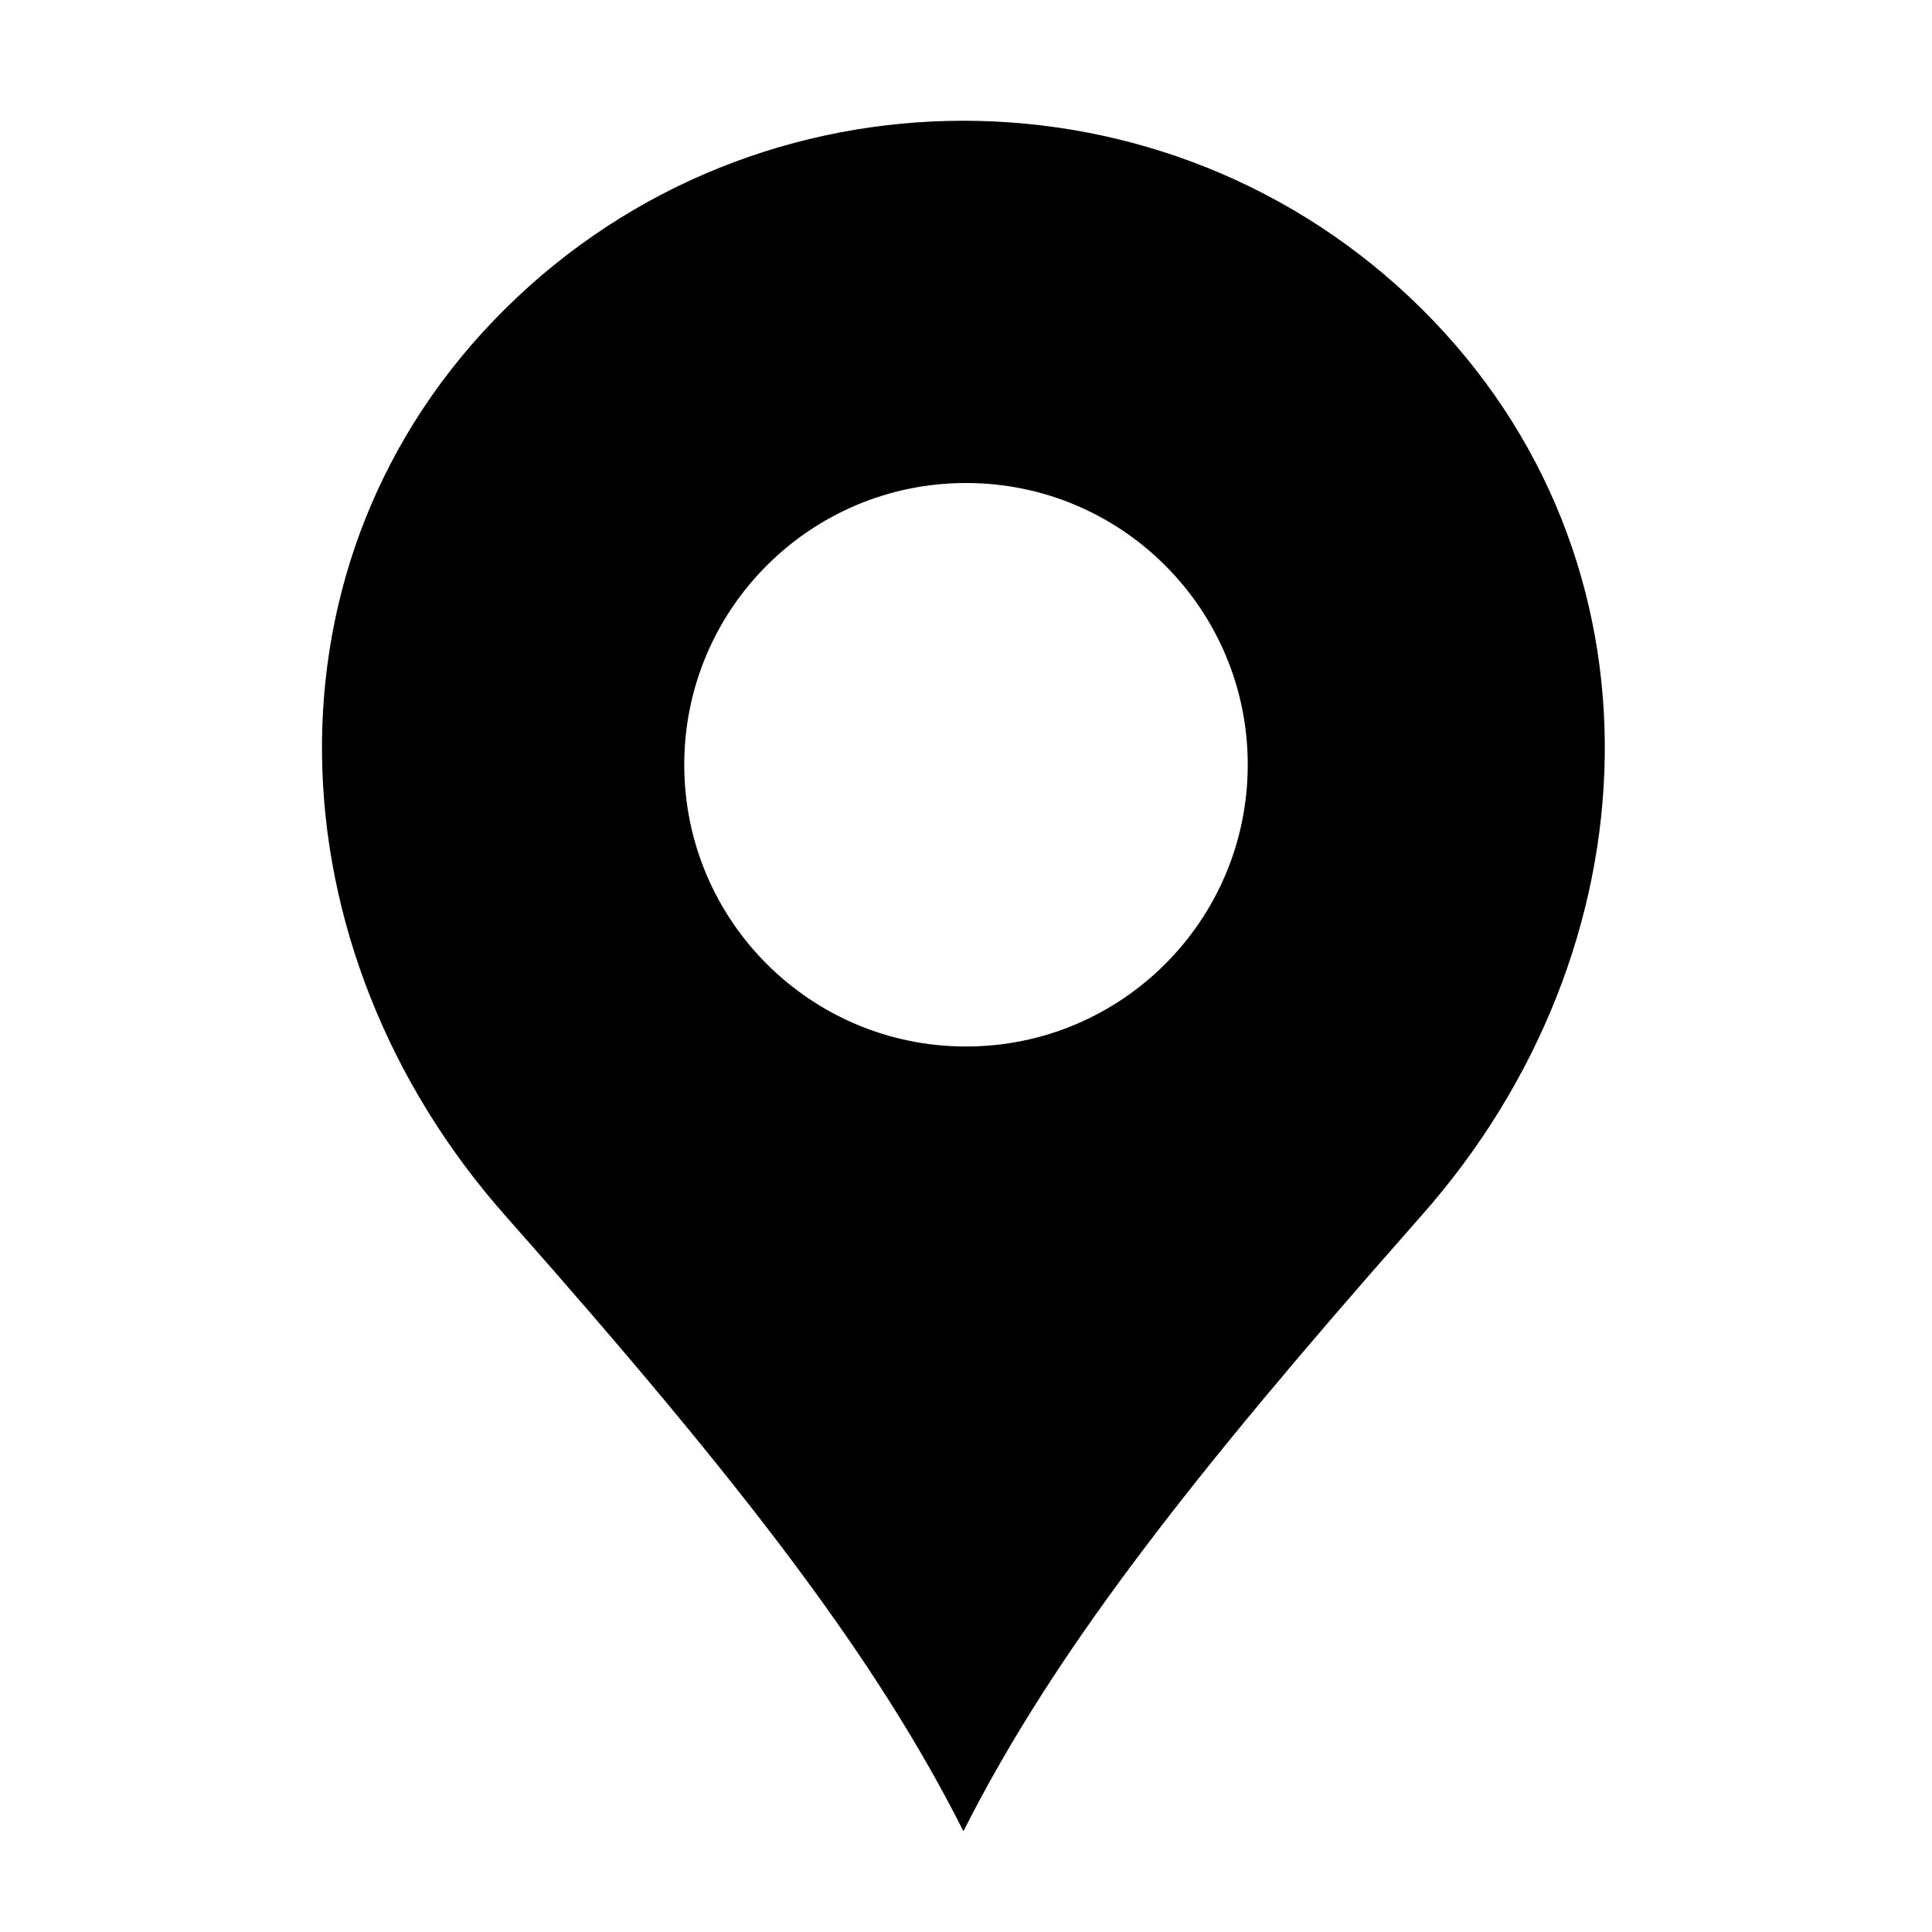
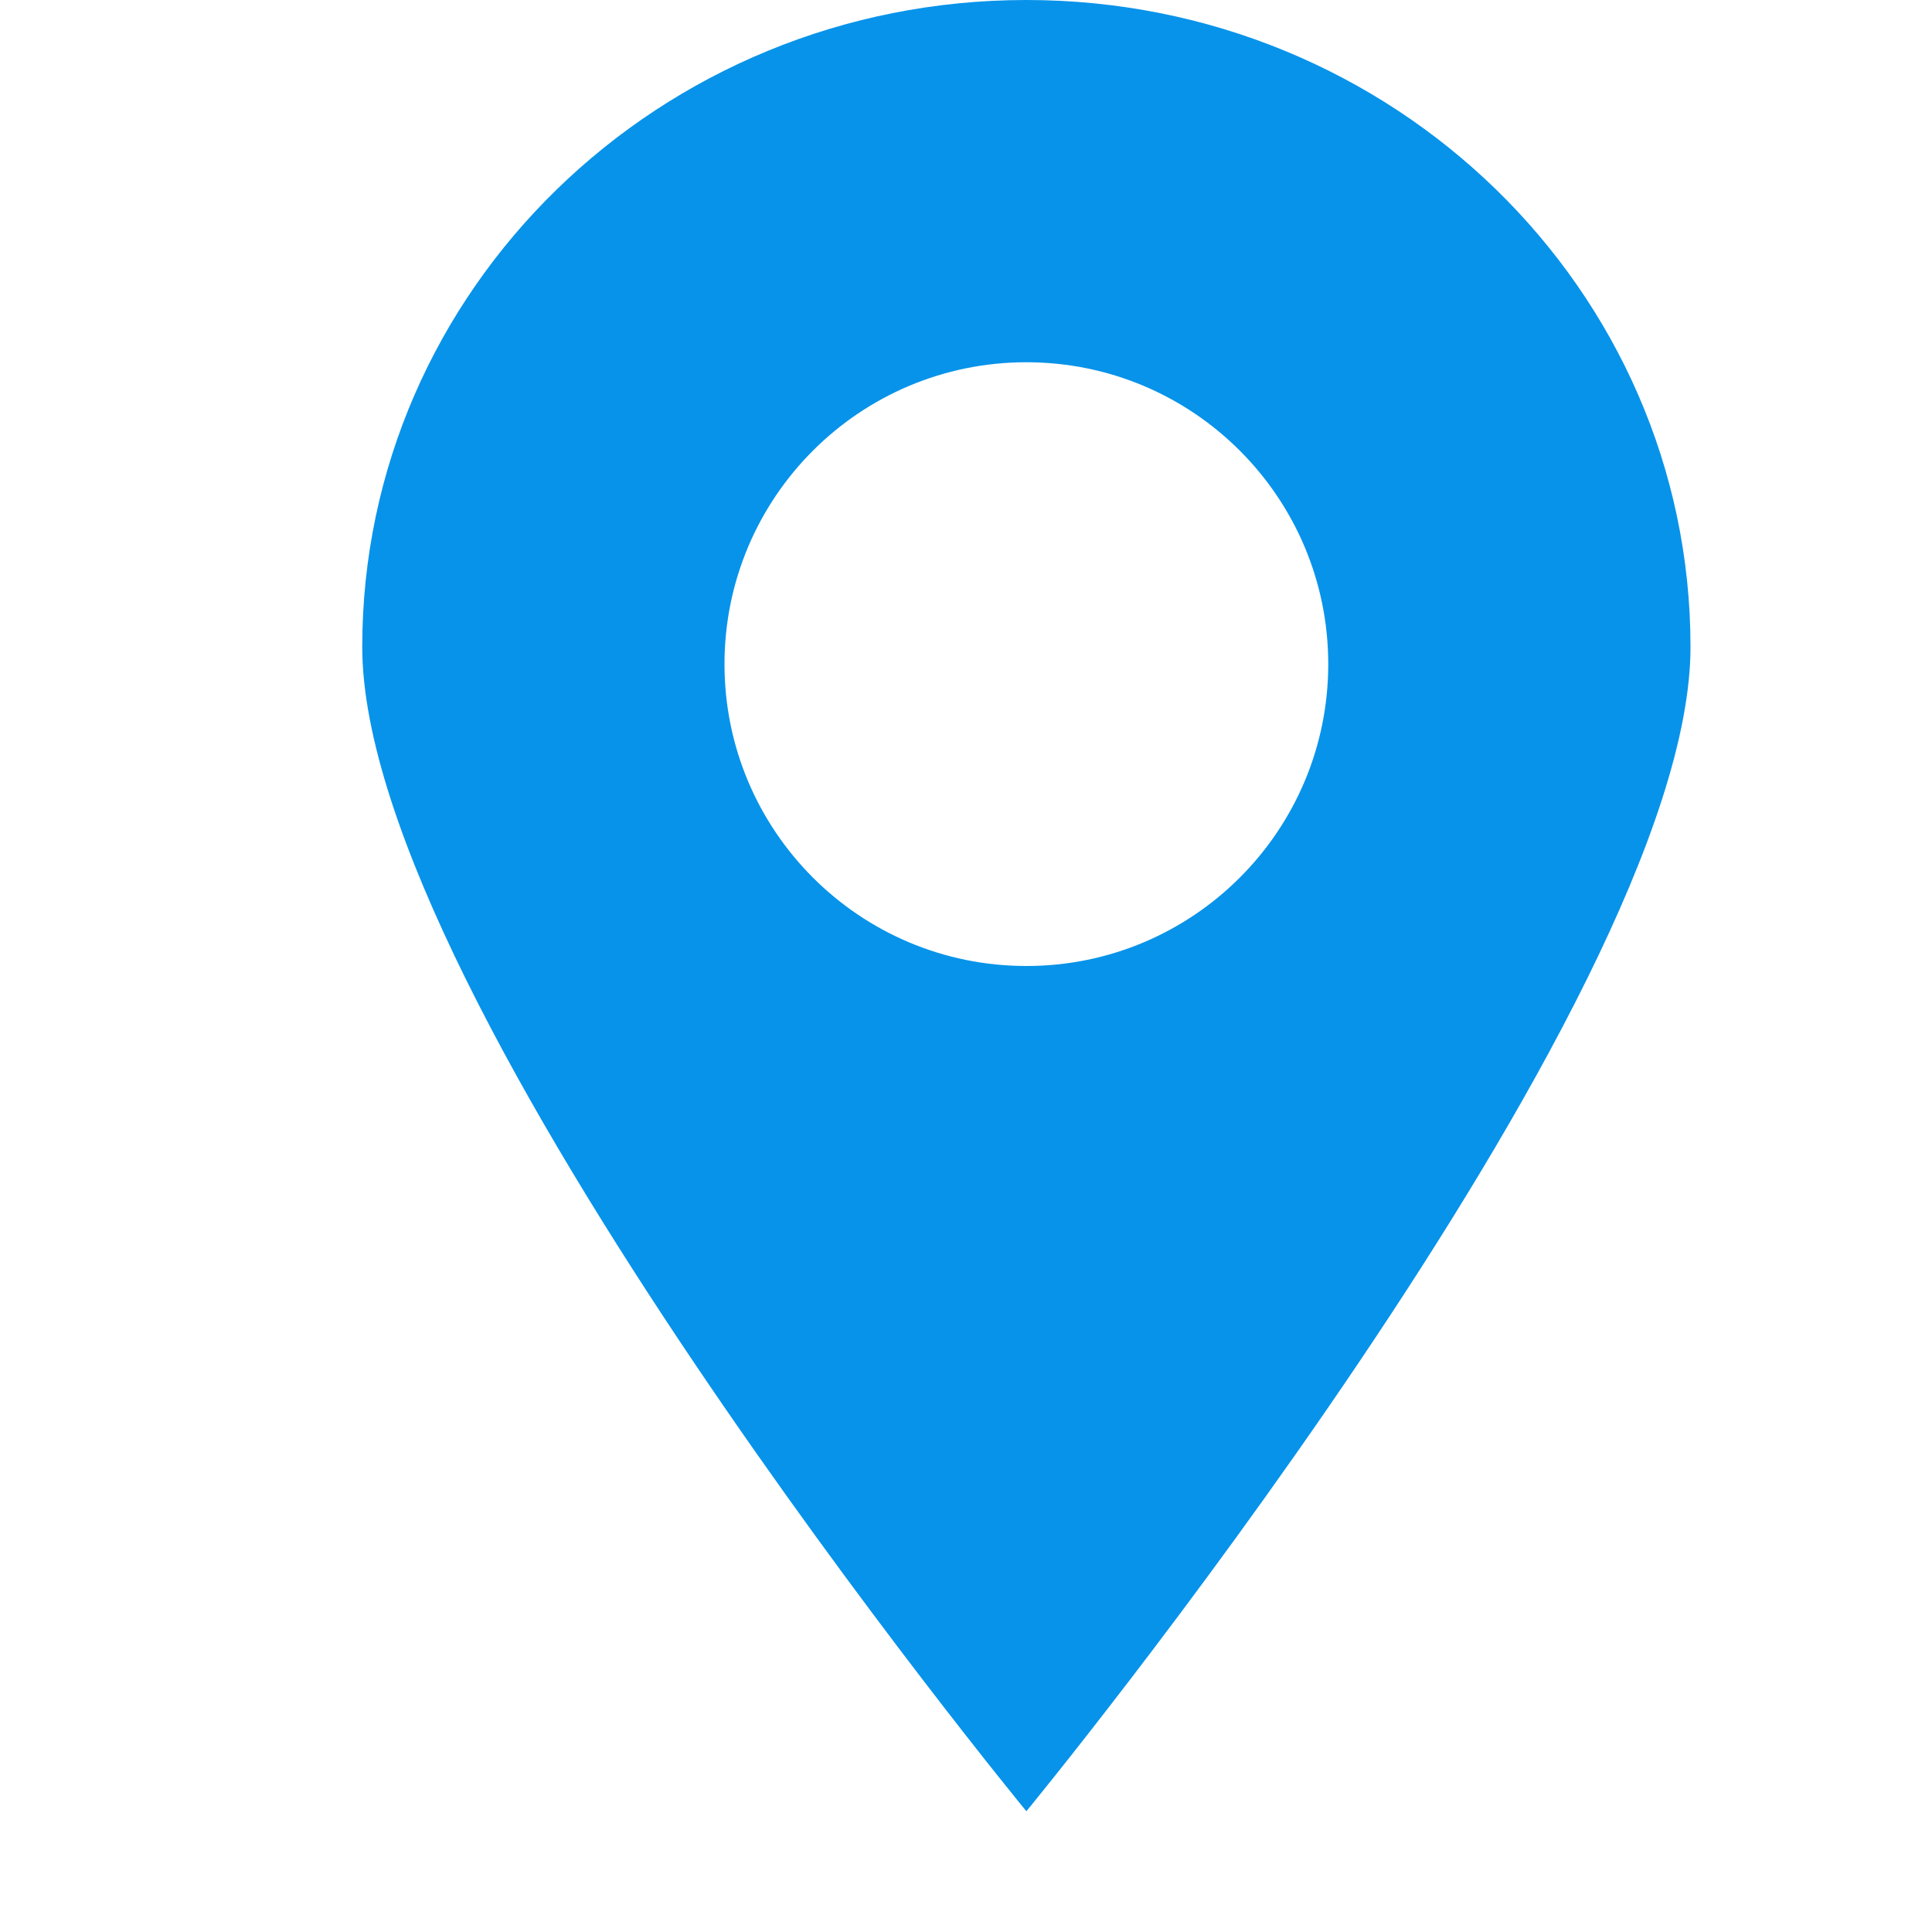
- <svg xmlns="http://www.w3.org/2000/svg" width="18" height="18" viewBox="0 0 18 18">
+ <svg xmlns="http://www.w3.org/2000/svg" width="16" height="16">
  <g fill="none" fill-rule="evenodd">
-     <g>
-       <g>
-         <path d="M0 0H18V18H0z" transform="translate(-20, -568) translate(20, 568)" />
-         <path fill="#000" d="M8.975 1.125c1.545 0 3.09.583 4.268 1.75 2.357 2.334 2.198 5.97 0 8.451l-.467.532c-1.958 2.244-3.05 3.72-3.8 5.203-.806-1.597-2.012-3.187-4.268-5.735-2.197-2.48-2.357-6.117 0-8.45 1.179-1.168 2.724-1.751 4.267-1.751zM9 4.5c1.45 0 2.625 1.175 2.625 2.625S10.45 9.75 9 9.75 6.375 8.575 6.375 7.125 7.55 4.5 9 4.5z" transform="translate(-20, -568) translate(20, 568)" />
-       </g>
-     </g>
+     <path fill="none" d="M0 0h16v16H0z" />
+     <path d="M8.5 0C11.538 0 14 2.398 14 5.357S8.5 15 8.5 15 3 8.316 3 5.357C3 2.398 5.462 0 8.5 0zm0 3a2.5 2.5 0 1 0 0 5 2.5 2.5 0 0 0 0-5z" fill="#0793EA" />
  </g>
</svg>
